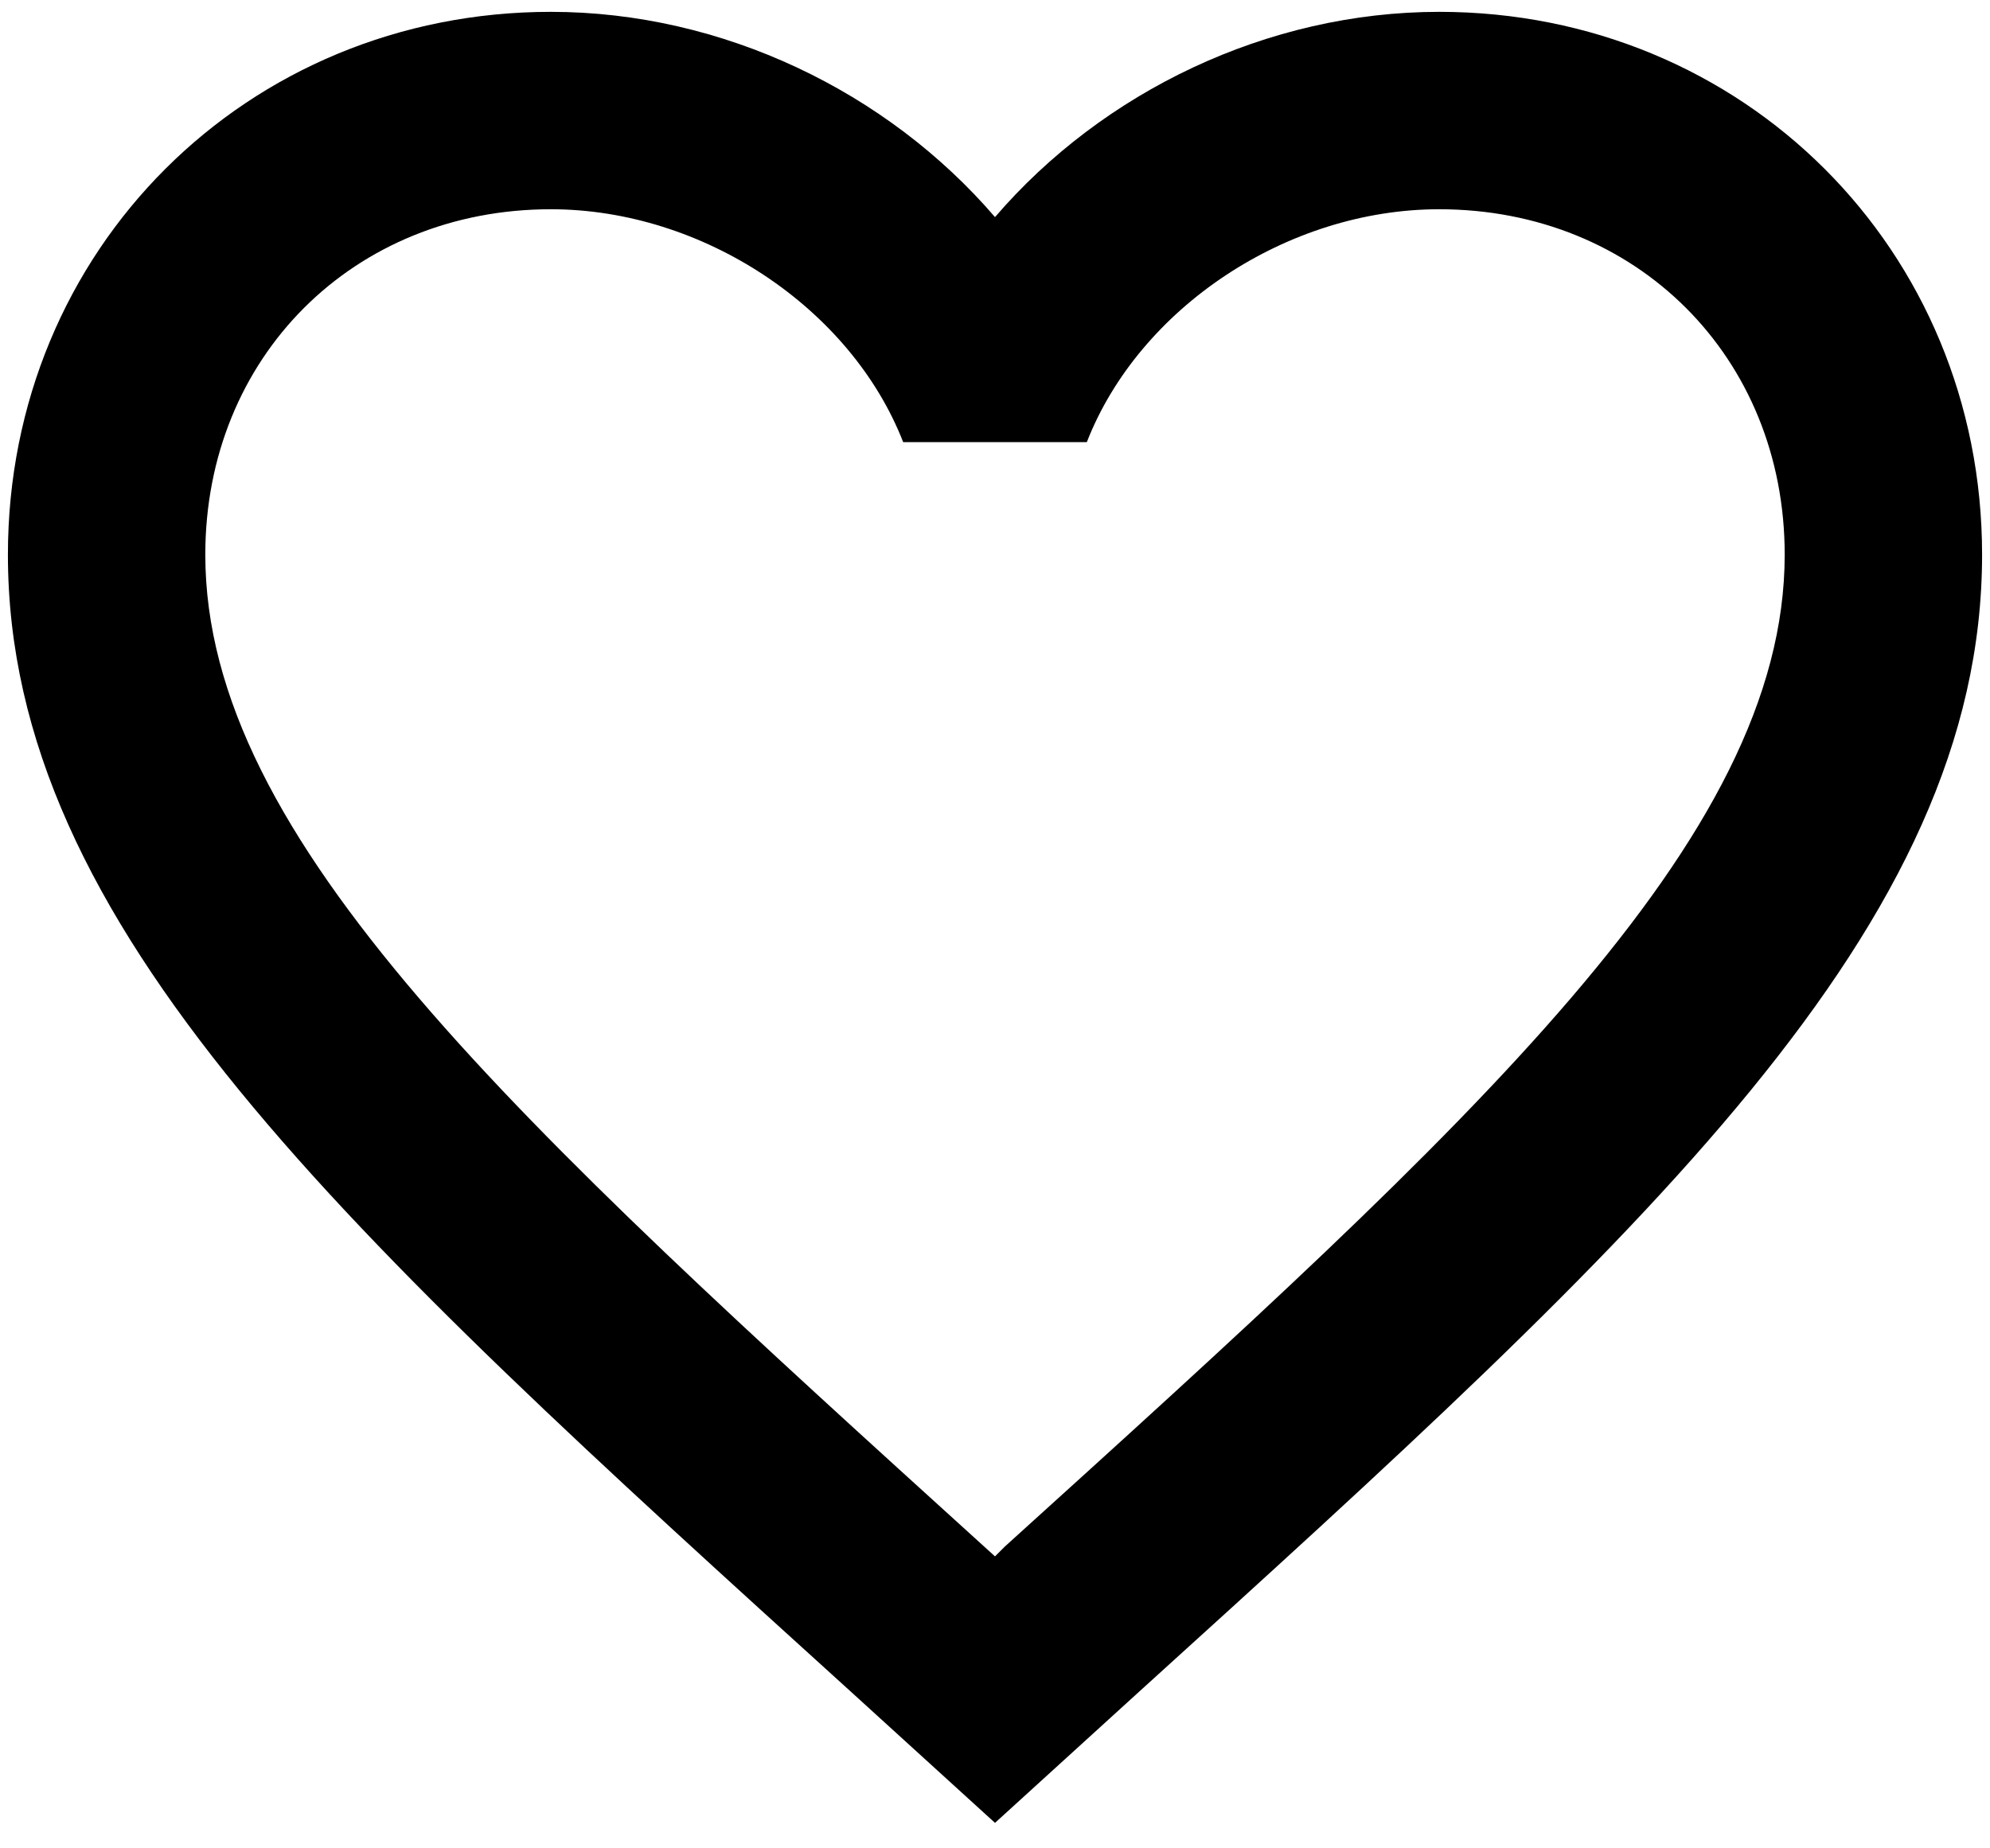
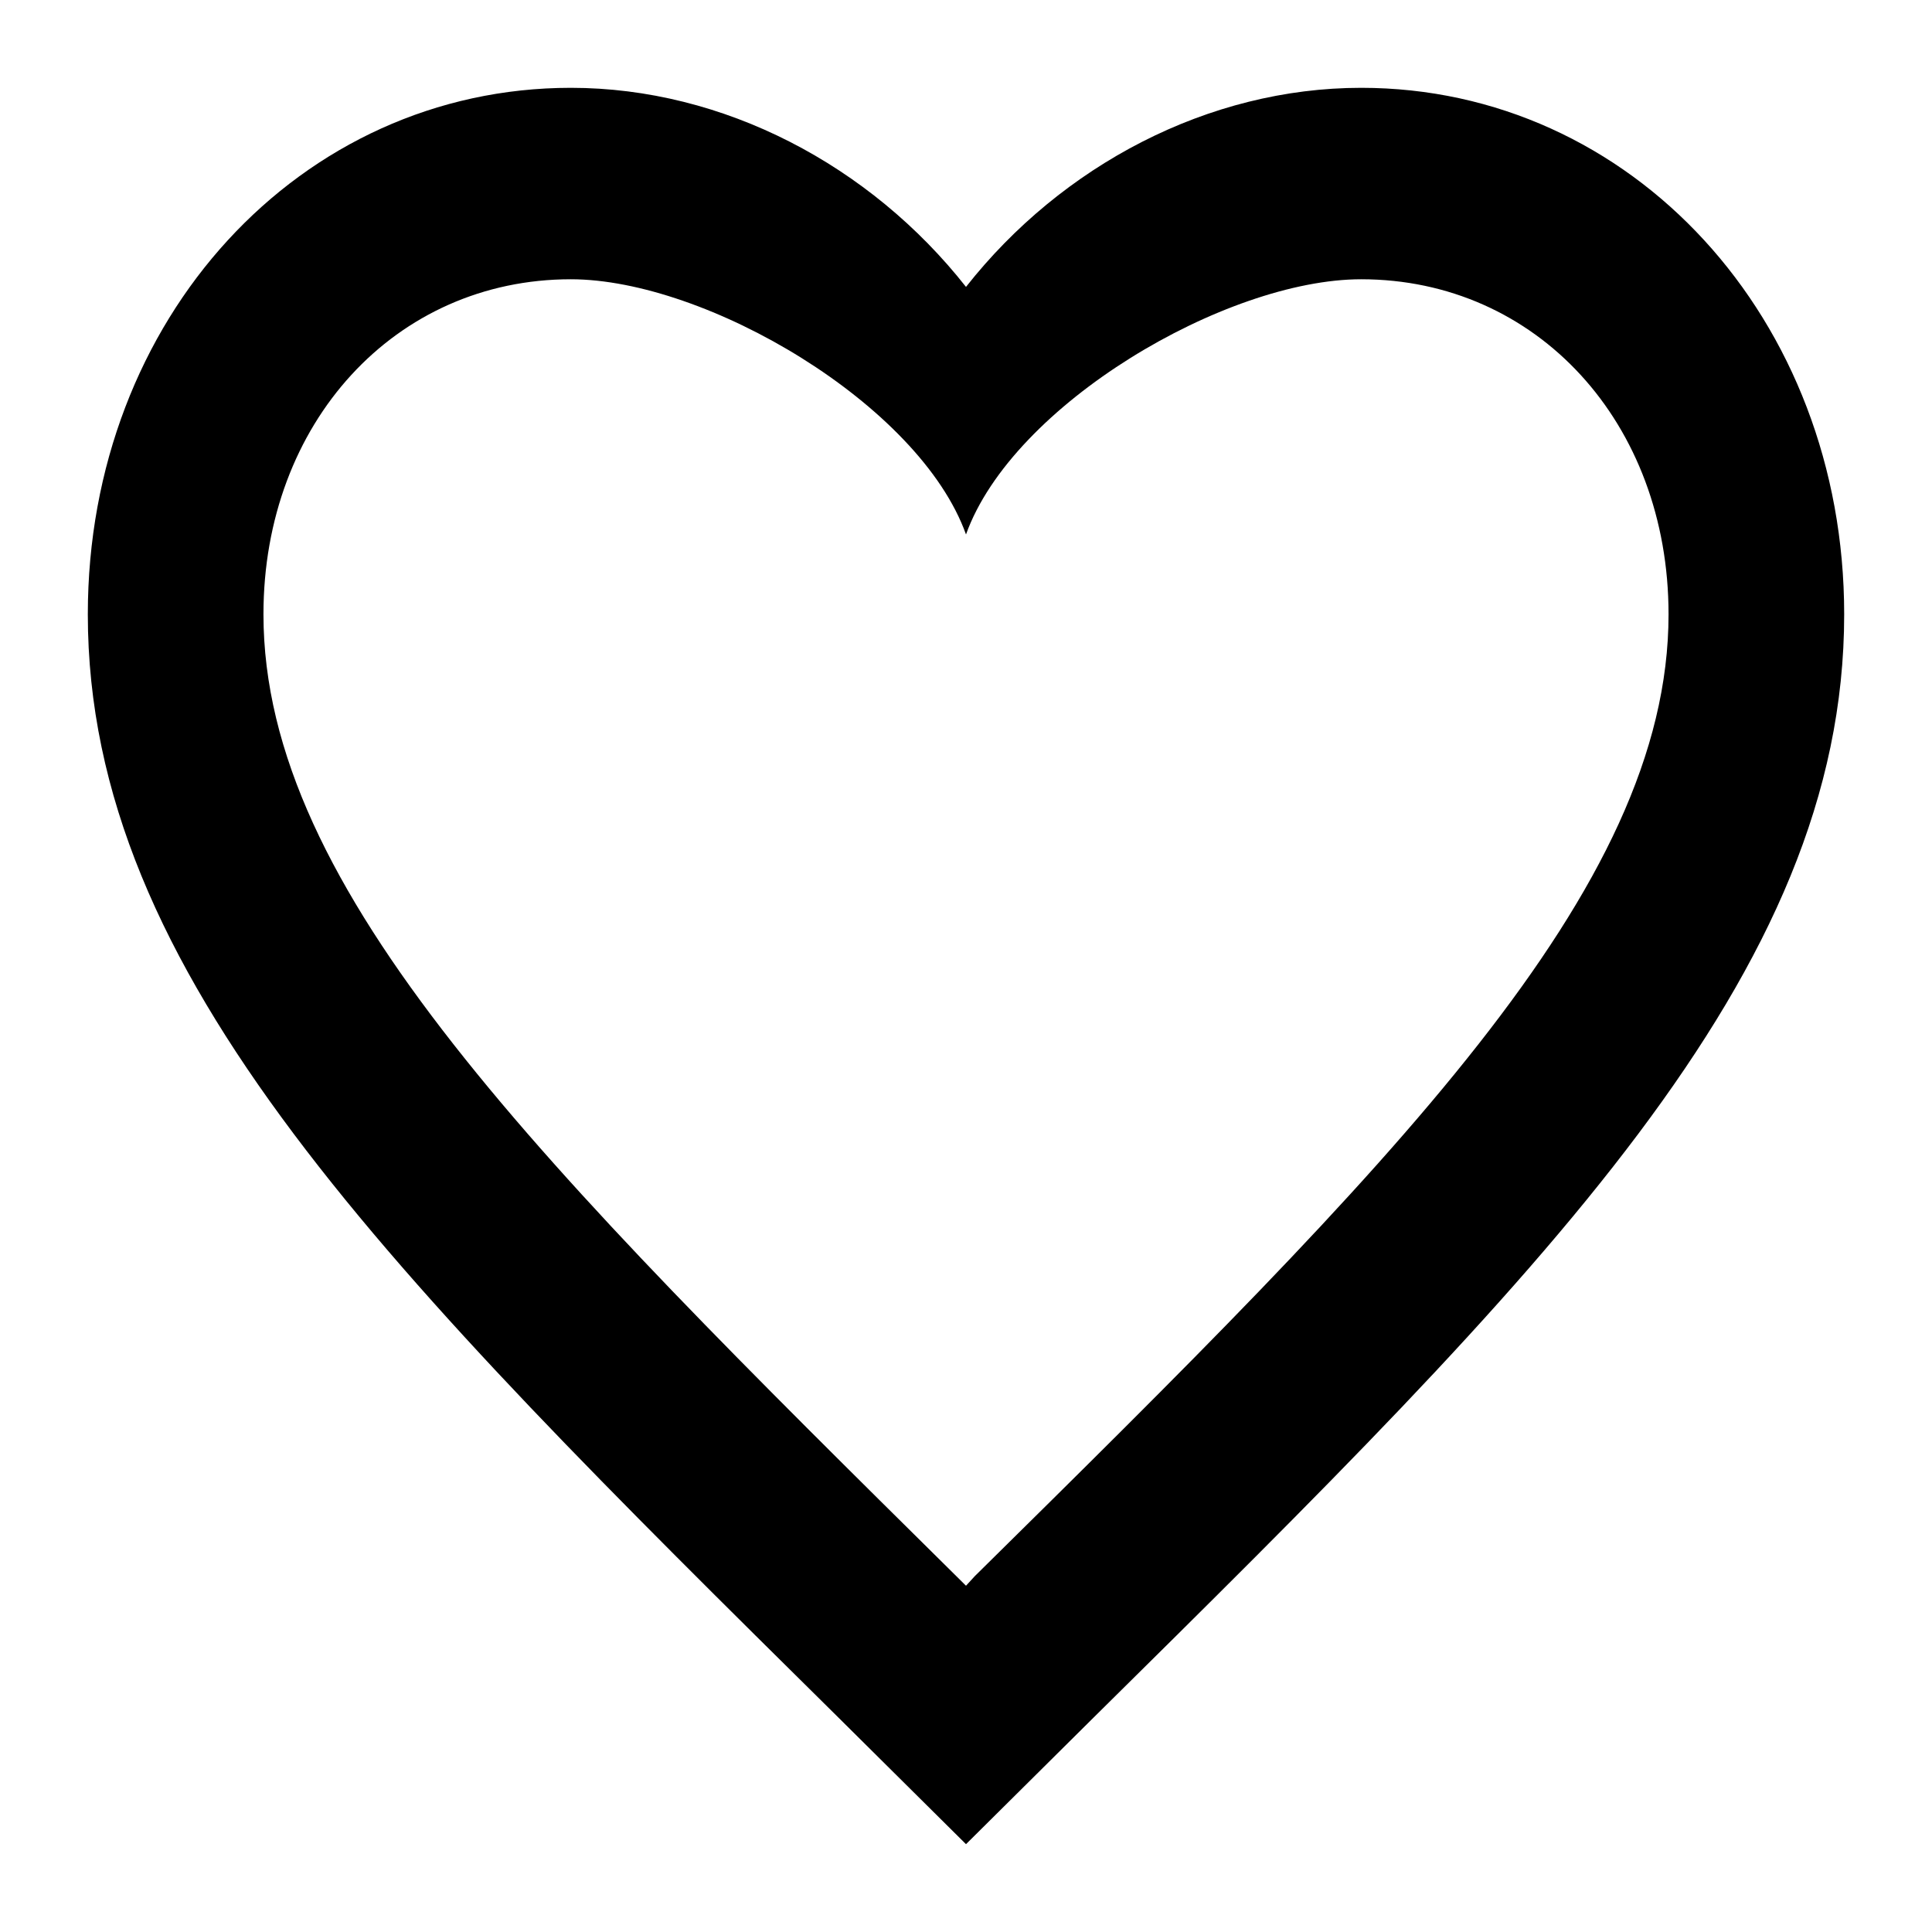
- <svg xmlns="http://www.w3.org/2000/svg" width="42" height="39" viewBox="0 0 42 39" fill="none">
-   <path d="M21.208 32.646L21 32.854L20.771 32.646C10.875 23.667 4.333 17.729 4.333 11.708C4.333 7.542 7.458 4.417 11.625 4.417C14.833 4.417 17.958 6.5 19.062 9.333H22.938C24.042 6.5 27.167 4.417 30.375 4.417C34.542 4.417 37.667 7.542 37.667 11.708C37.667 17.729 31.125 23.667 21.208 32.646ZM30.375 0.25C26.75 0.25 23.271 1.938 21 4.583C18.729 1.938 15.25 0.25 11.625 0.25C5.208 0.25 0.167 5.271 0.167 11.708C0.167 19.562 7.25 26 17.979 35.729L21 38.479L24.021 35.729C34.75 26 41.833 19.562 41.833 11.708C41.833 5.271 36.792 0.25 30.375 0.25Z" fill="black" />
+ <svg xmlns="http://www.w3.org/2000/svg" width="22" height="22" viewBox="0 0 22 22" fill="none">
+   <path d="M11.1 17.948L11 18.057L10.89 17.948C6.14 13.251 3 10.144 3 6.995C3 4.815 4.5 3.18 6.5 3.18C8.04 3.18 10.47 4.604 11 6.086C11.53 4.604 13.96 3.18 15.5 3.18C17.5 3.18 19 4.815 19 6.995C19 10.144 15.86 13.251 11.1 17.948ZM15.5 1C13.76 1 12.09 1.883 11 3.267C9.91 1.883 8.24 1 6.5 1C3.42 1 1 3.627 1 6.995C1 11.104 4.4 14.471 9.55 19.561L11 21L12.45 19.561C17.6 14.471 21 11.104 21 6.995C21 3.627 18.58 1 15.5 1Z" fill="black" />
</svg>
